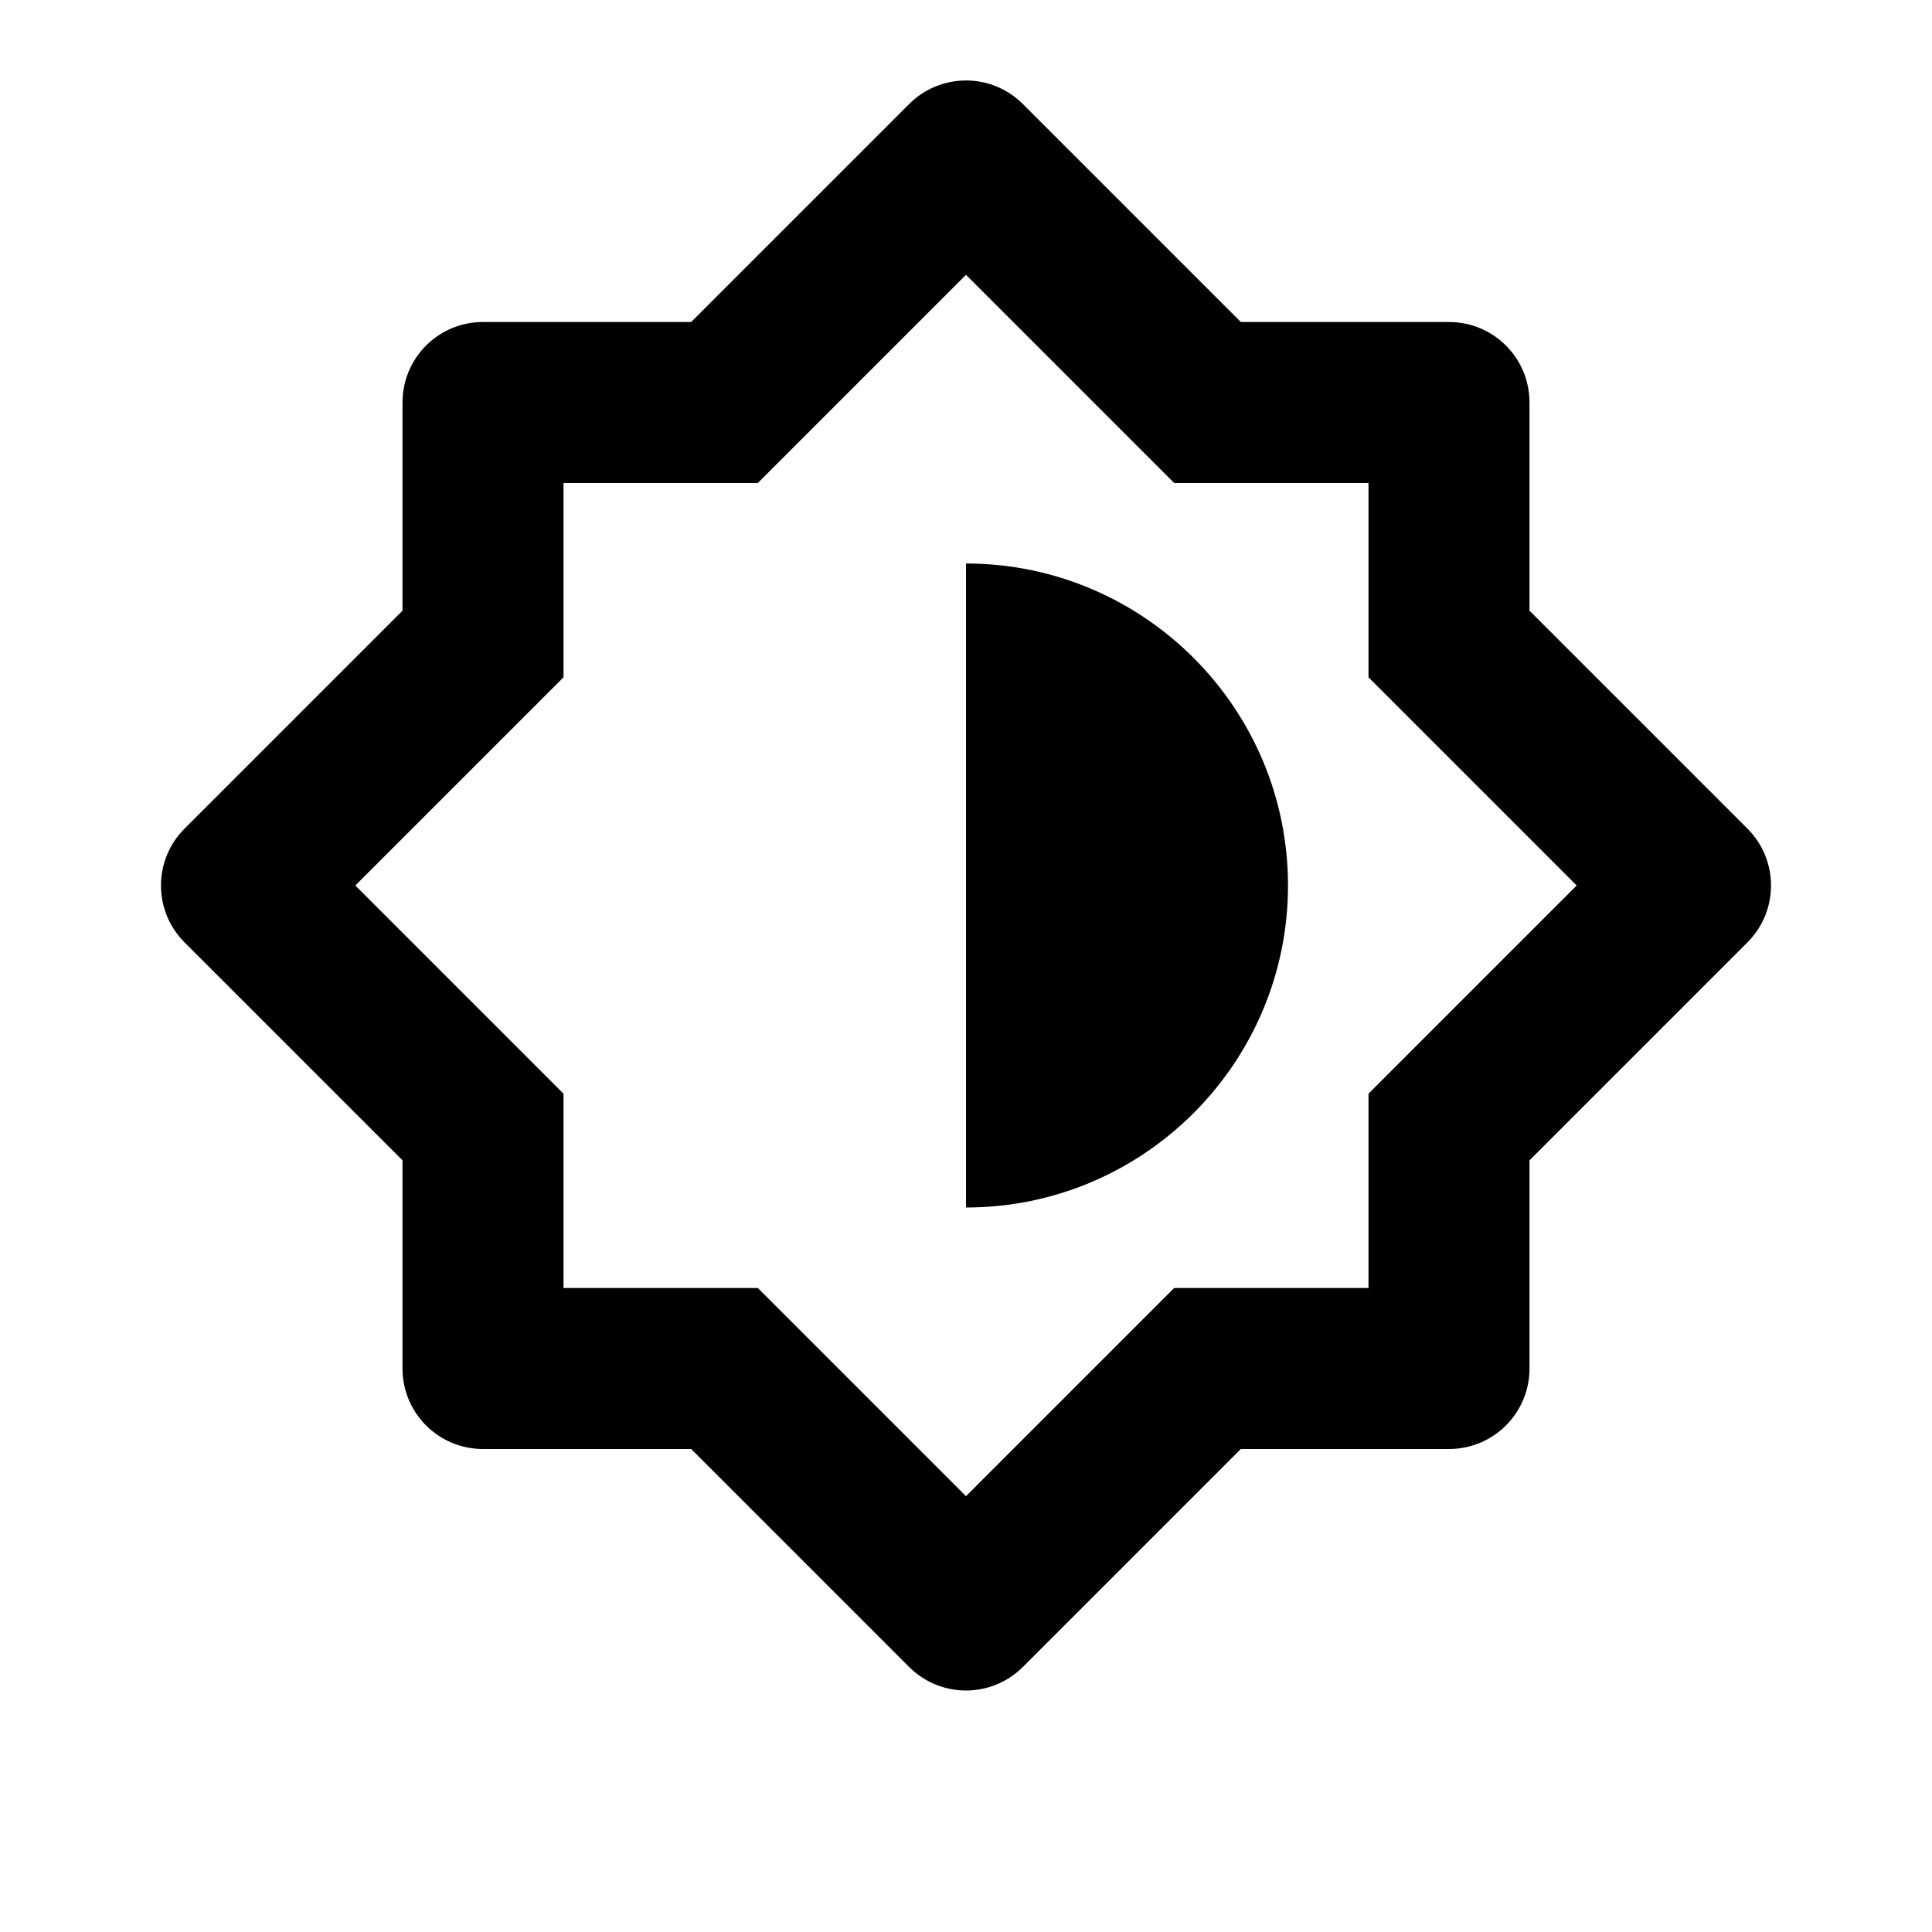
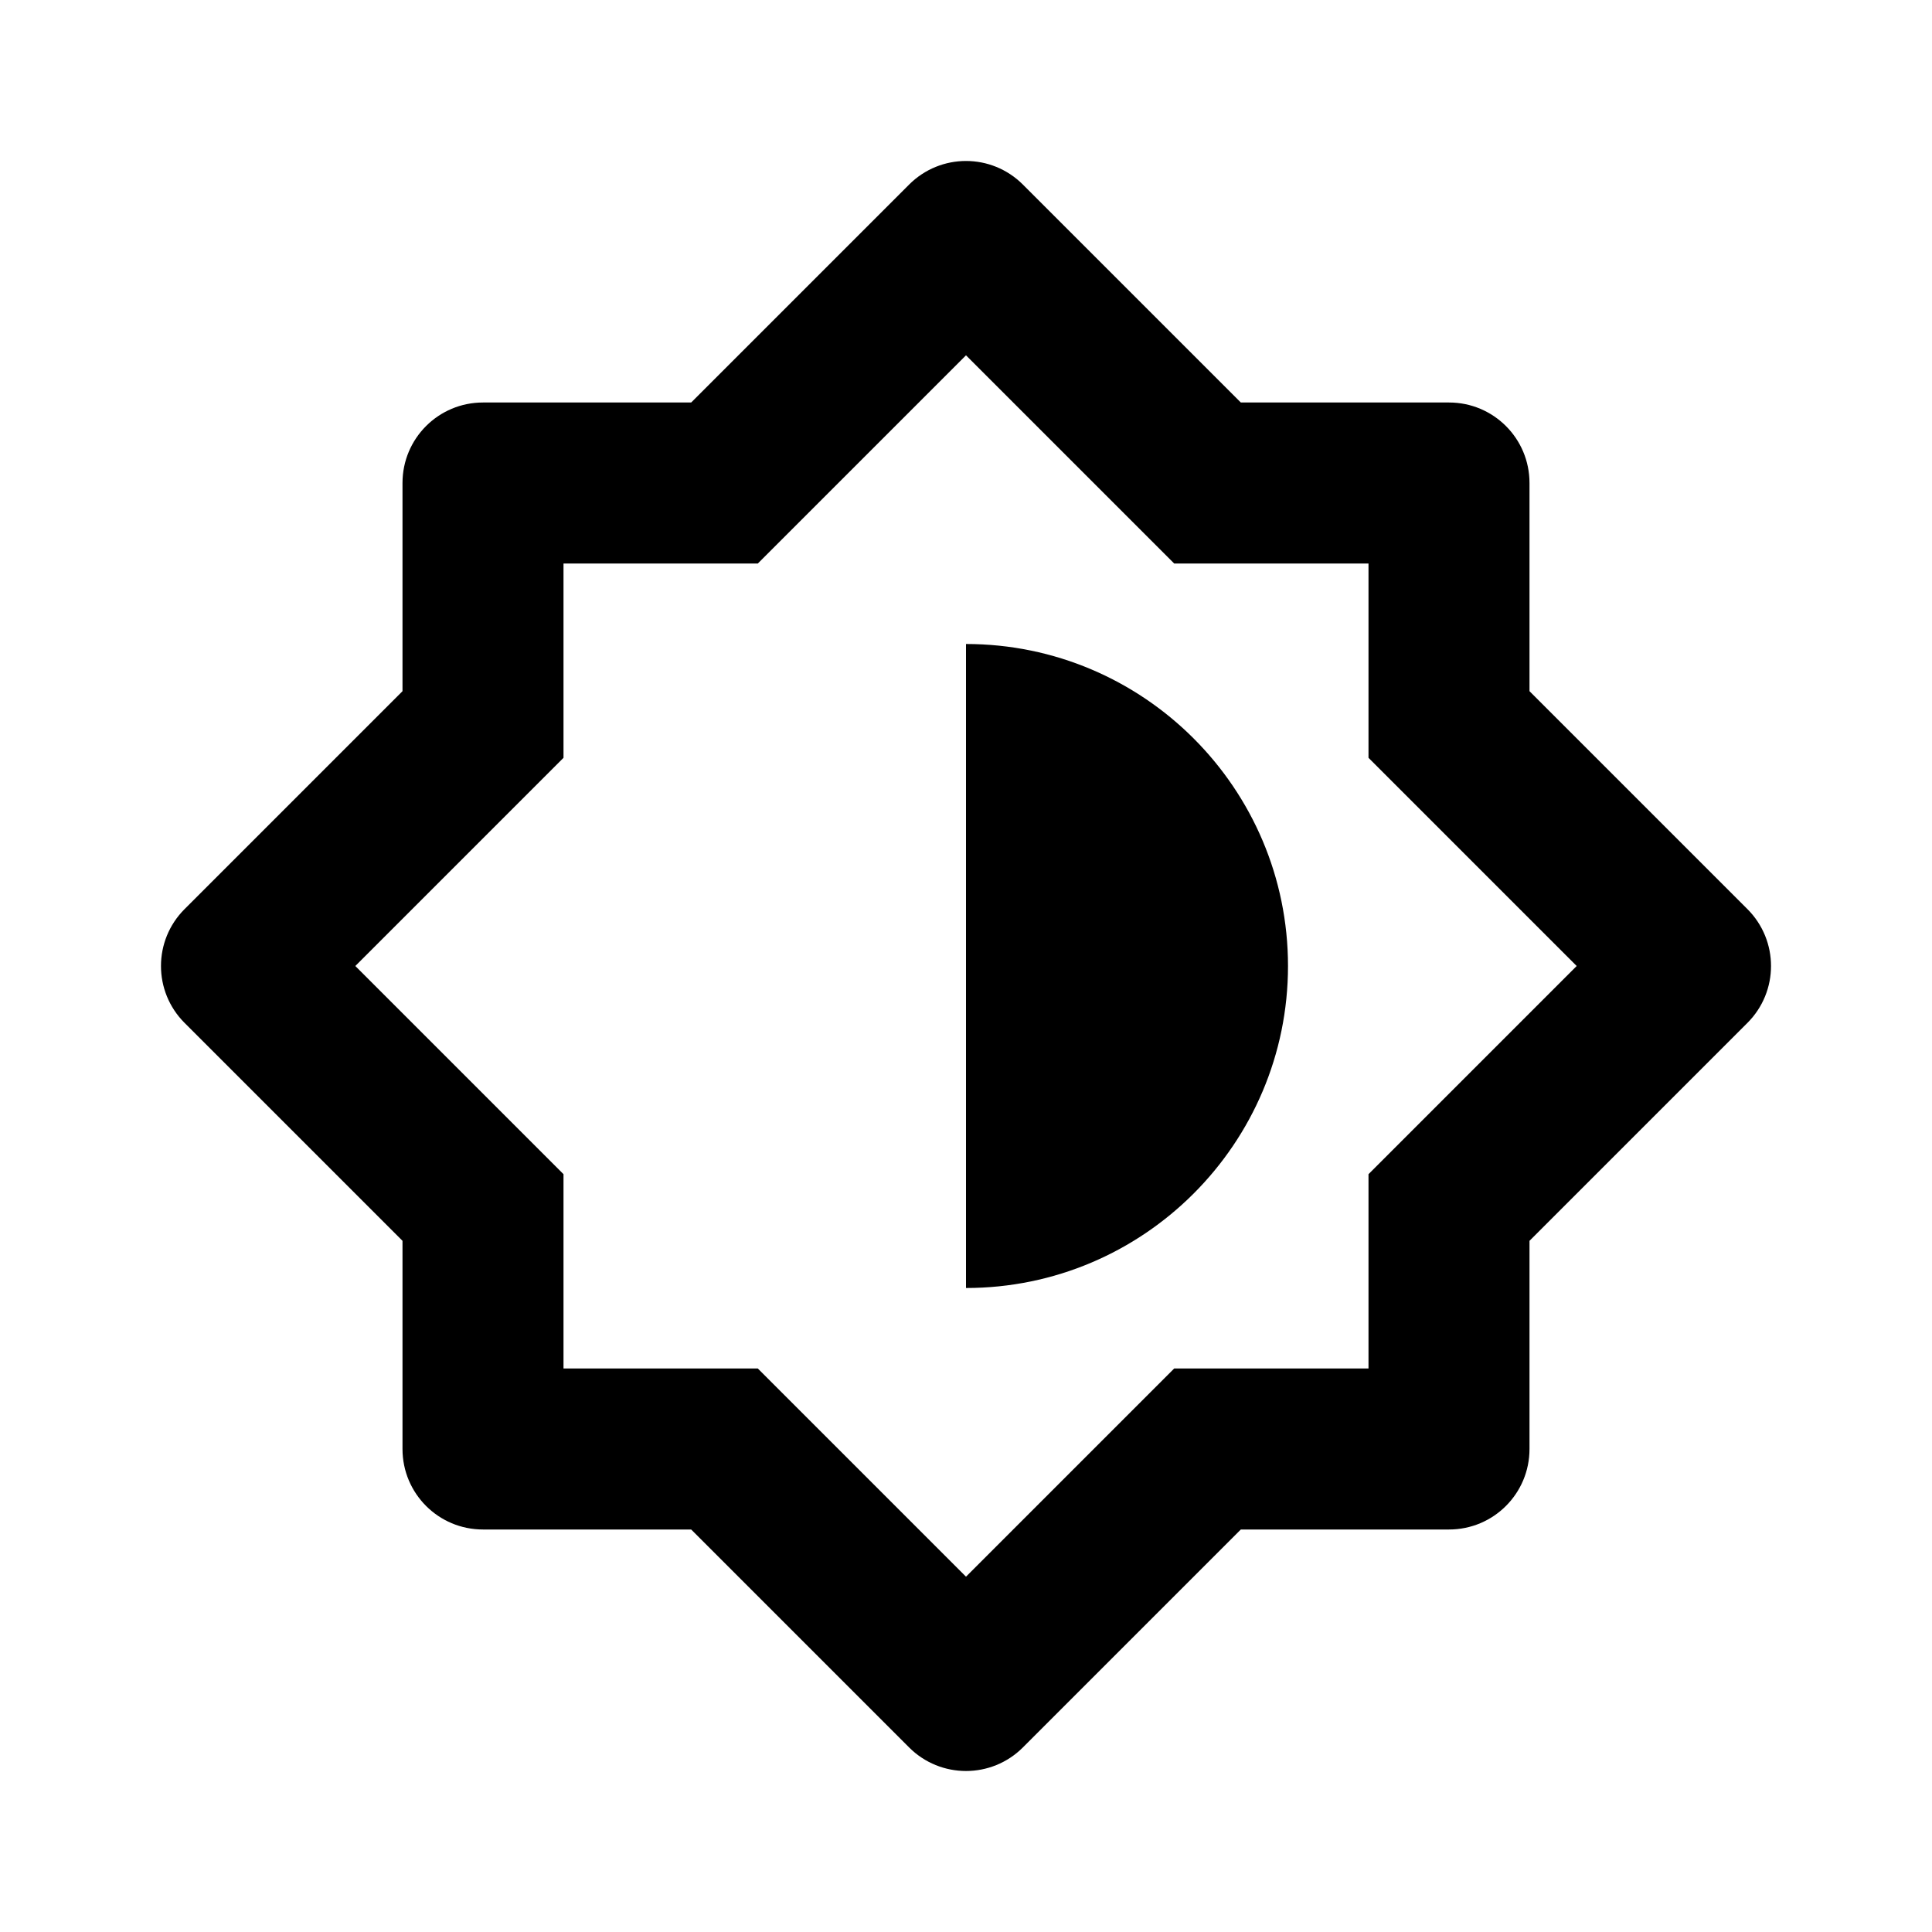
<svg xmlns="http://www.w3.org/2000/svg" width="24" height="24" viewBox="0 0 24 24">
-   <path d="M19.707,8.293L19,7.586V6V5c0-0.553-0.447-1-1-1h-2h-0.586l-0.707-0.707l-2-2c-0.391-0.391-1.023-0.391-1.414,0l-2,2 L8.586,4H7H6C5.447,4,5,4.447,5,5v1v1.586L4.293,8.293l-2,2c-0.391,0.391-0.391,1.023,0,1.414l2,2L5,14.414V16v1 c0,0.553,0.447,1,1,1h2h0.586l0.707,0.707l2,2C11.488,20.902,11.744,21,12,21s0.512-0.098,0.707-0.293l2-2L15.414,18H17h1 c0.553,0,1-0.447,1-1v-1v-1.586l0.707-0.707l2-2c0.391-0.391,0.391-1.023,0-1.414L19.707,8.293z M17.293,13.293L17,13.586V14v2h-2 h-0.414l-0.293,0.293l-1,1L12,18.586l-1.293-1.293l-1-1L9.414,16H9H8H7v-2v-0.414l-0.293-0.293l-1-1L4.414,11l1.293-1.293l1-1 L7,8.414V8V6h2h0.414l0.293-0.293l1-1L12,3.414l1.293,1.293l1,1L14.586,6H15h1h1v2v0.414l0.293,0.293l1,1L19.586,11l-1.293,1.293 L17.293,13.293z" />
-   <path d="M12,7v8c2.206,0,4-1.794,4-4S14.206,7,12,7z" />
+   <path d="M21.707,11.293l-2-2L19,8.586V7V6c0-0.553-0.447-1-1-1h-2h-0.586l-0.707-0.707l-2-2c-0.391-0.391-1.023-0.391-1.414,0 l-2,2L8.586,5H7H6C5.447,5,5,5.447,5,6v1v1.586L4.293,9.293l-2,2c-0.391,0.391-0.391,1.023,0,1.414l2,2L5,15.414V17v1 c0,0.553,0.447,1,1,1h2h0.586l0.707,0.707l2,2C11.488,21.902,11.744,22,12,22s0.512-0.098,0.707-0.293l2-2L15.414,19H17h1 c0.553,0,1-0.447,1-1v-1v-1.586l0.707-0.707l2-2C22.098,12.316,22.098,11.684,21.707,11.293z M17.293,14.293L17,14.586V15v2h-2 h-0.414l-0.293,0.293l-1,1L12,19.586l-1.293-1.293l-1-1L9.414,17H9H8H7v-2v-0.414l-0.293-0.293l-1-1L4.414,12l1.293-1.293l1-1 L7,9.414V9V7h2h0.414l0.293-0.293l1-1L12,4.414l1.293,1.293l1,1L14.586,7H15h1h1v2v0.414l0.293,0.293l1,1L19.586,12l-1.293,1.293 L17.293,14.293z" />
+   <path d="M12,8v8c2.206,0,4-1.794,4-4S14.206,8,12,8z" />
</svg>
